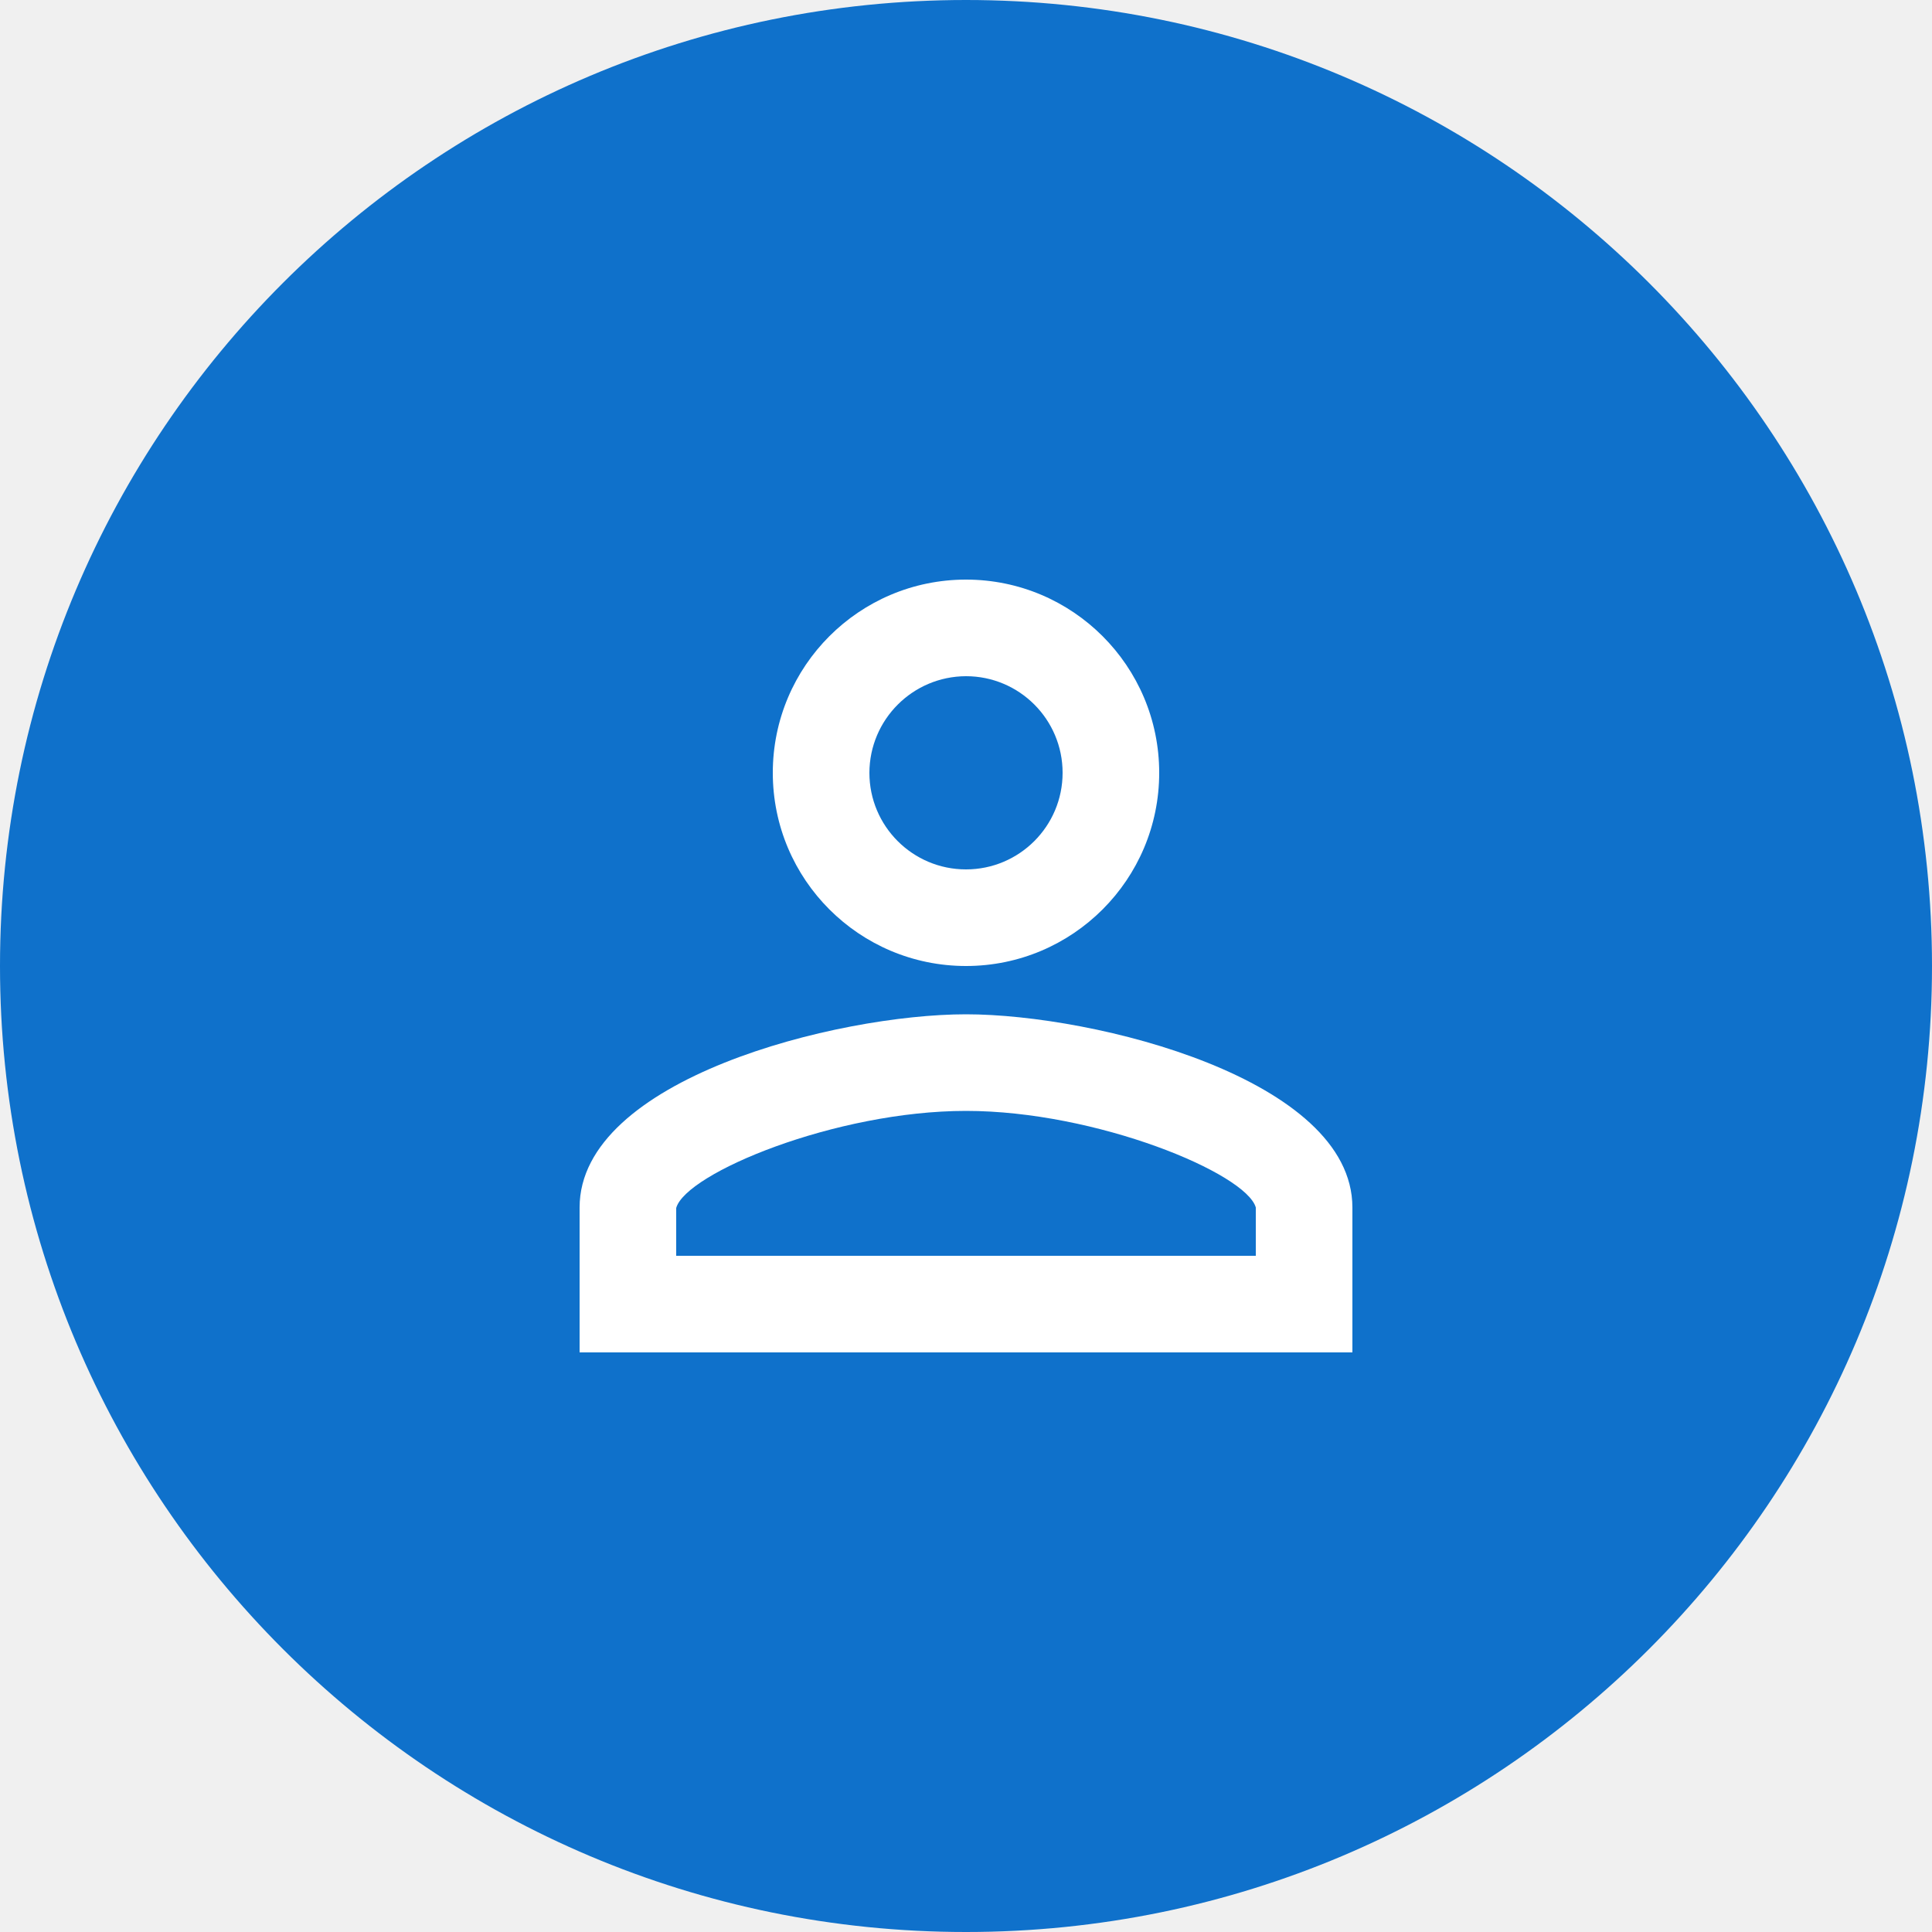
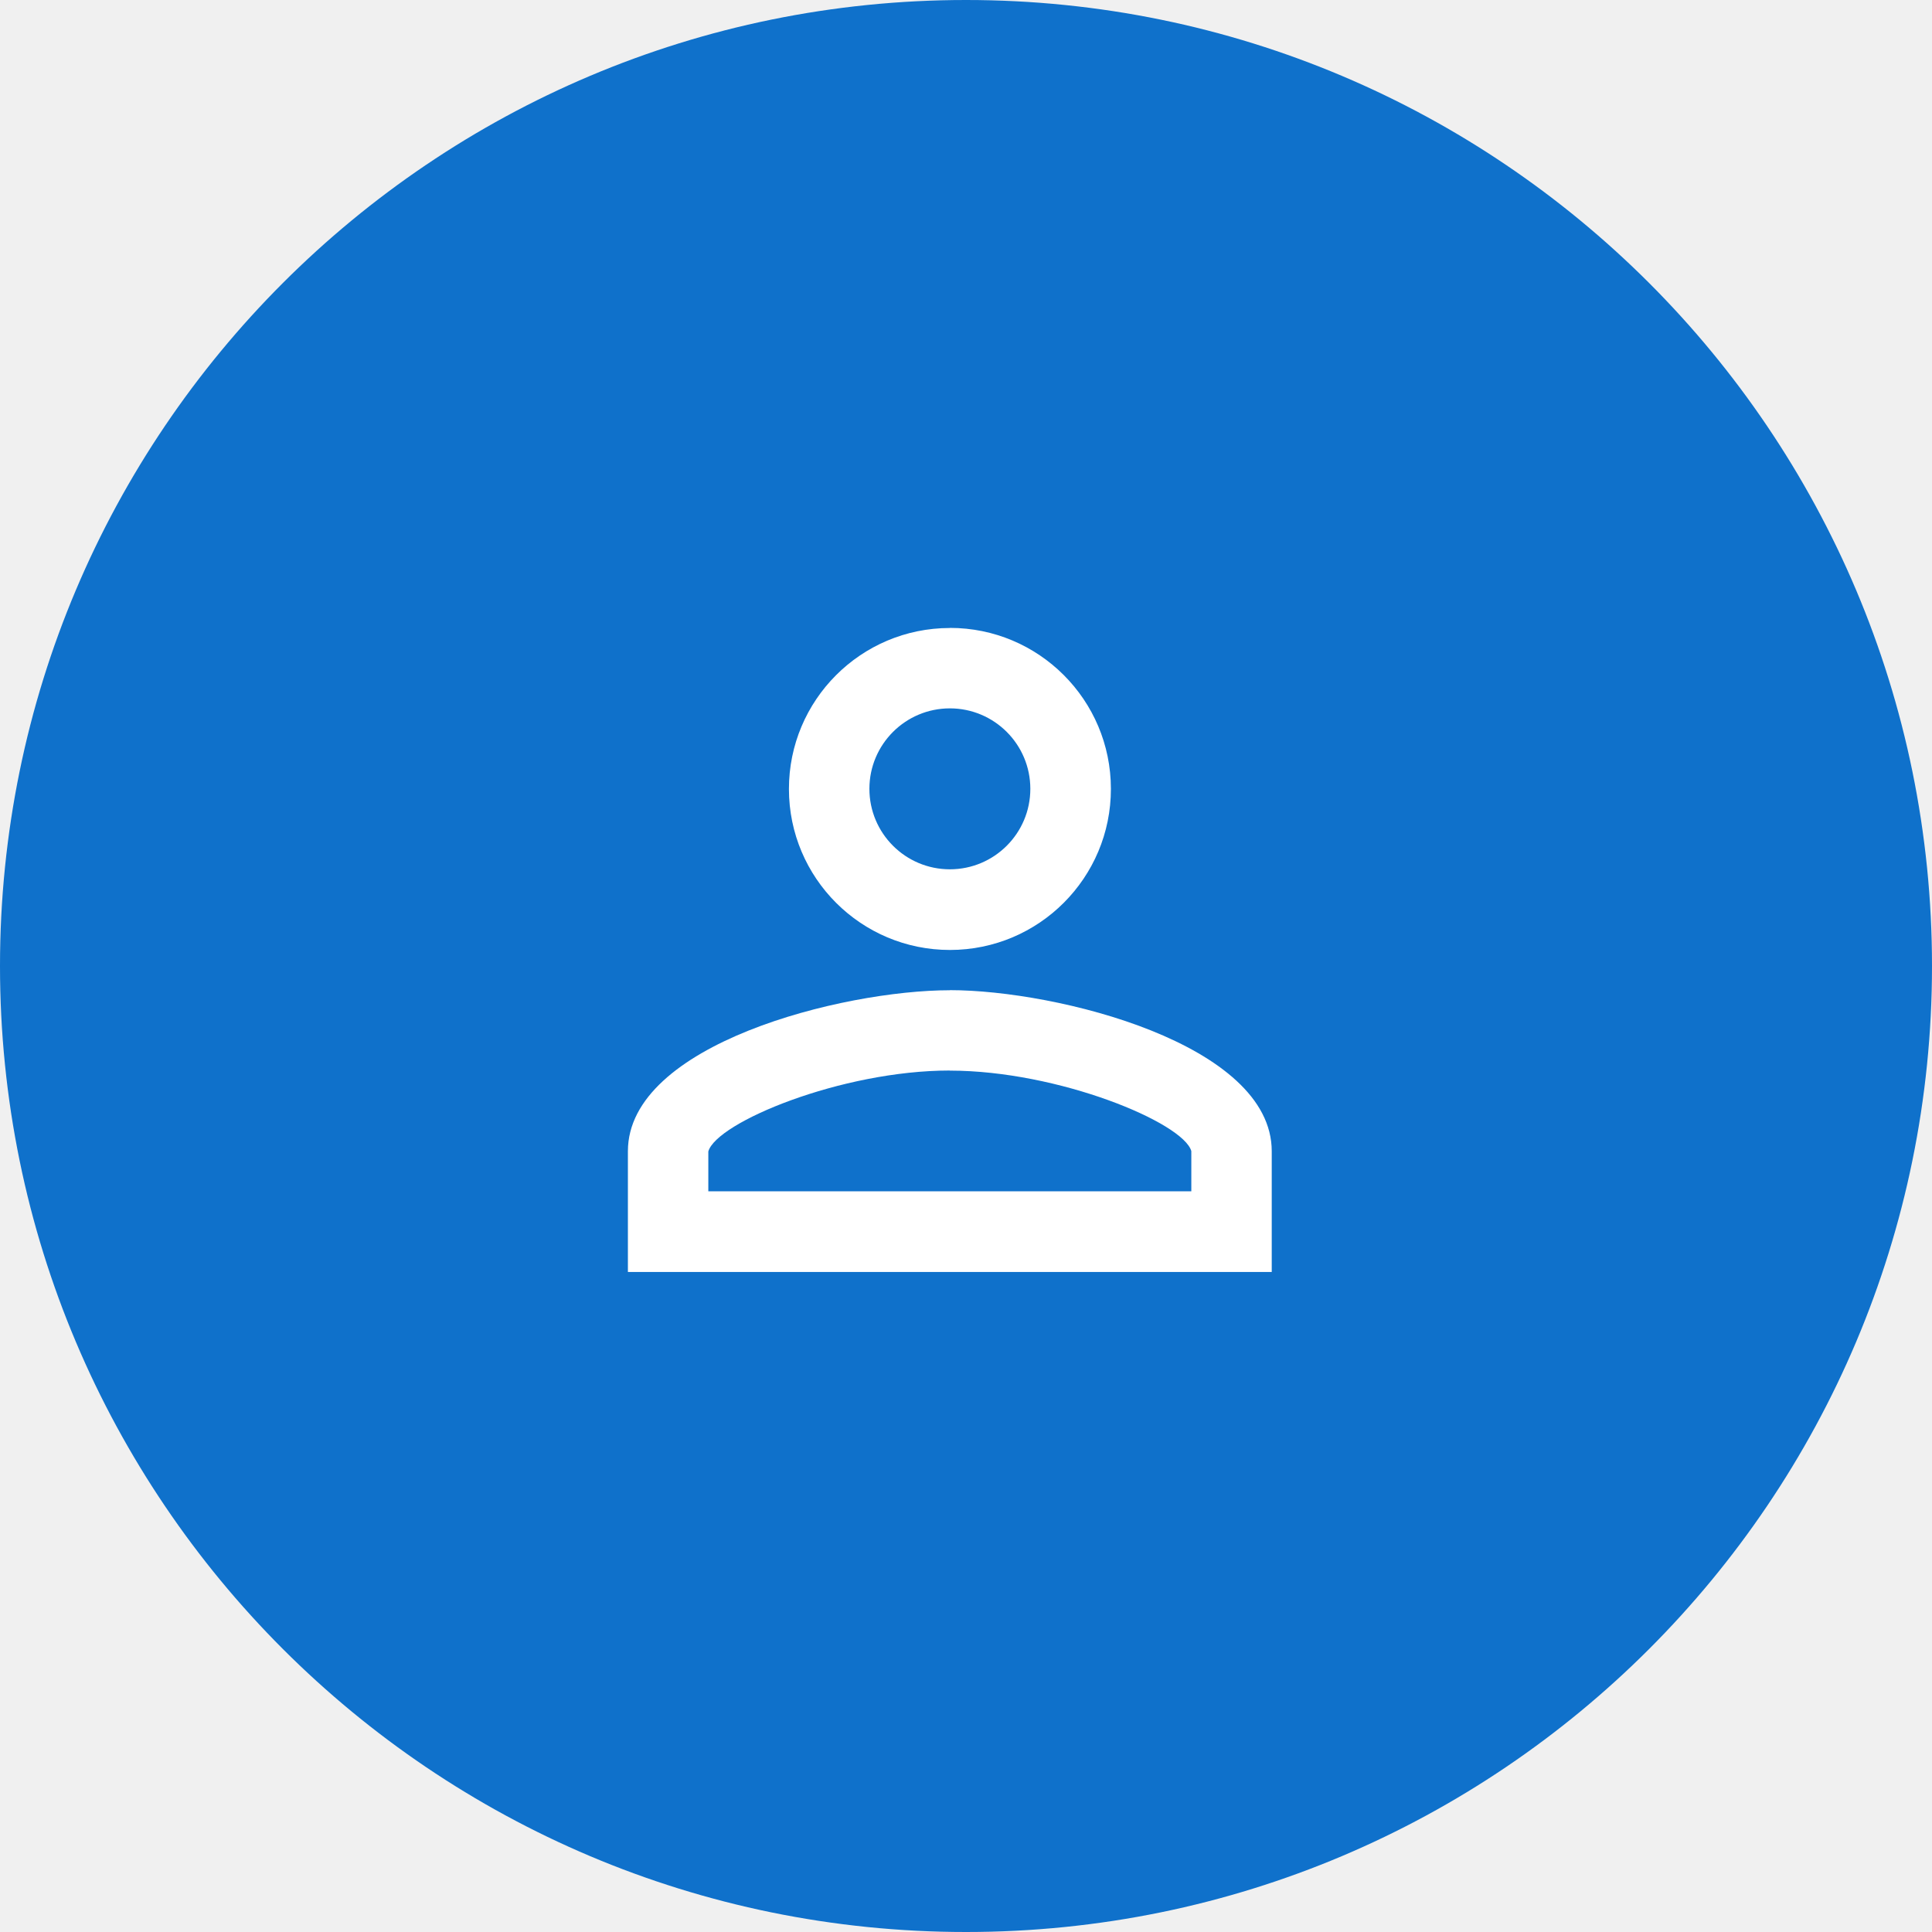
<svg xmlns="http://www.w3.org/2000/svg" width="40" height="40" viewBox="0 0 40 40">
  <g id="Group_46" data-name="Group 46" transform="translate(-1360 -40)">
-     <rect id="Rectangle_129" data-name="Rectangle 129" width="40" height="40" rx="20" transform="translate(1360 40)" fill="#0F71CB" />
-     <path id="Path_98" data-name="Path 98" d="M1380,54a2,2,0,1,1-2,2A2.006,2.006,0,0,1,1380,54Zm0,9c2.7,0,5.8,1.29,6,2v1h-12v-.99C1374.2,64.29,1377.3,63,1380,63Zm0-11a4,4,0,1,0,4,4A4,4,0,0,0,1380,52Zm0,9c-2.67,0-8,1.34-8,4v3h16V65C1388,62.34,1382.67,61,1380,61Z" fill="#fff" />
+     <rect id="Rectangle_129" data-name="Rectangle 129" width="40" height="40" rx="20" transform="translate(1360 40)" fill="#0f71cb" />
+     <path id="Path_98" data-name="Path 98" d="M1378.665,53.666A1.666,1.666,0,1,1,1377,55.332a1.666,1.666,0,0,1,1.666-1.666Zm0,7.5c2.249,0,4.832,1.075,5,1.666v.833h-10v-.825C1373.833,62.239,1376.416,61.164,1378.665,61.164Zm0-9.164A3.333,3.333,0,1,0,1382,55.332,3.333,3.333,0,0,0,1378.665,52Zm0,7.5c-2.224,0-6.665,1.116-6.665,3.333v2.5h13.33v-2.5C1385.33,60.615,1380.89,59.5,1378.665,59.5Z" transform="translate(1 1)" fill="#fff" />
  </g>
</svg>
